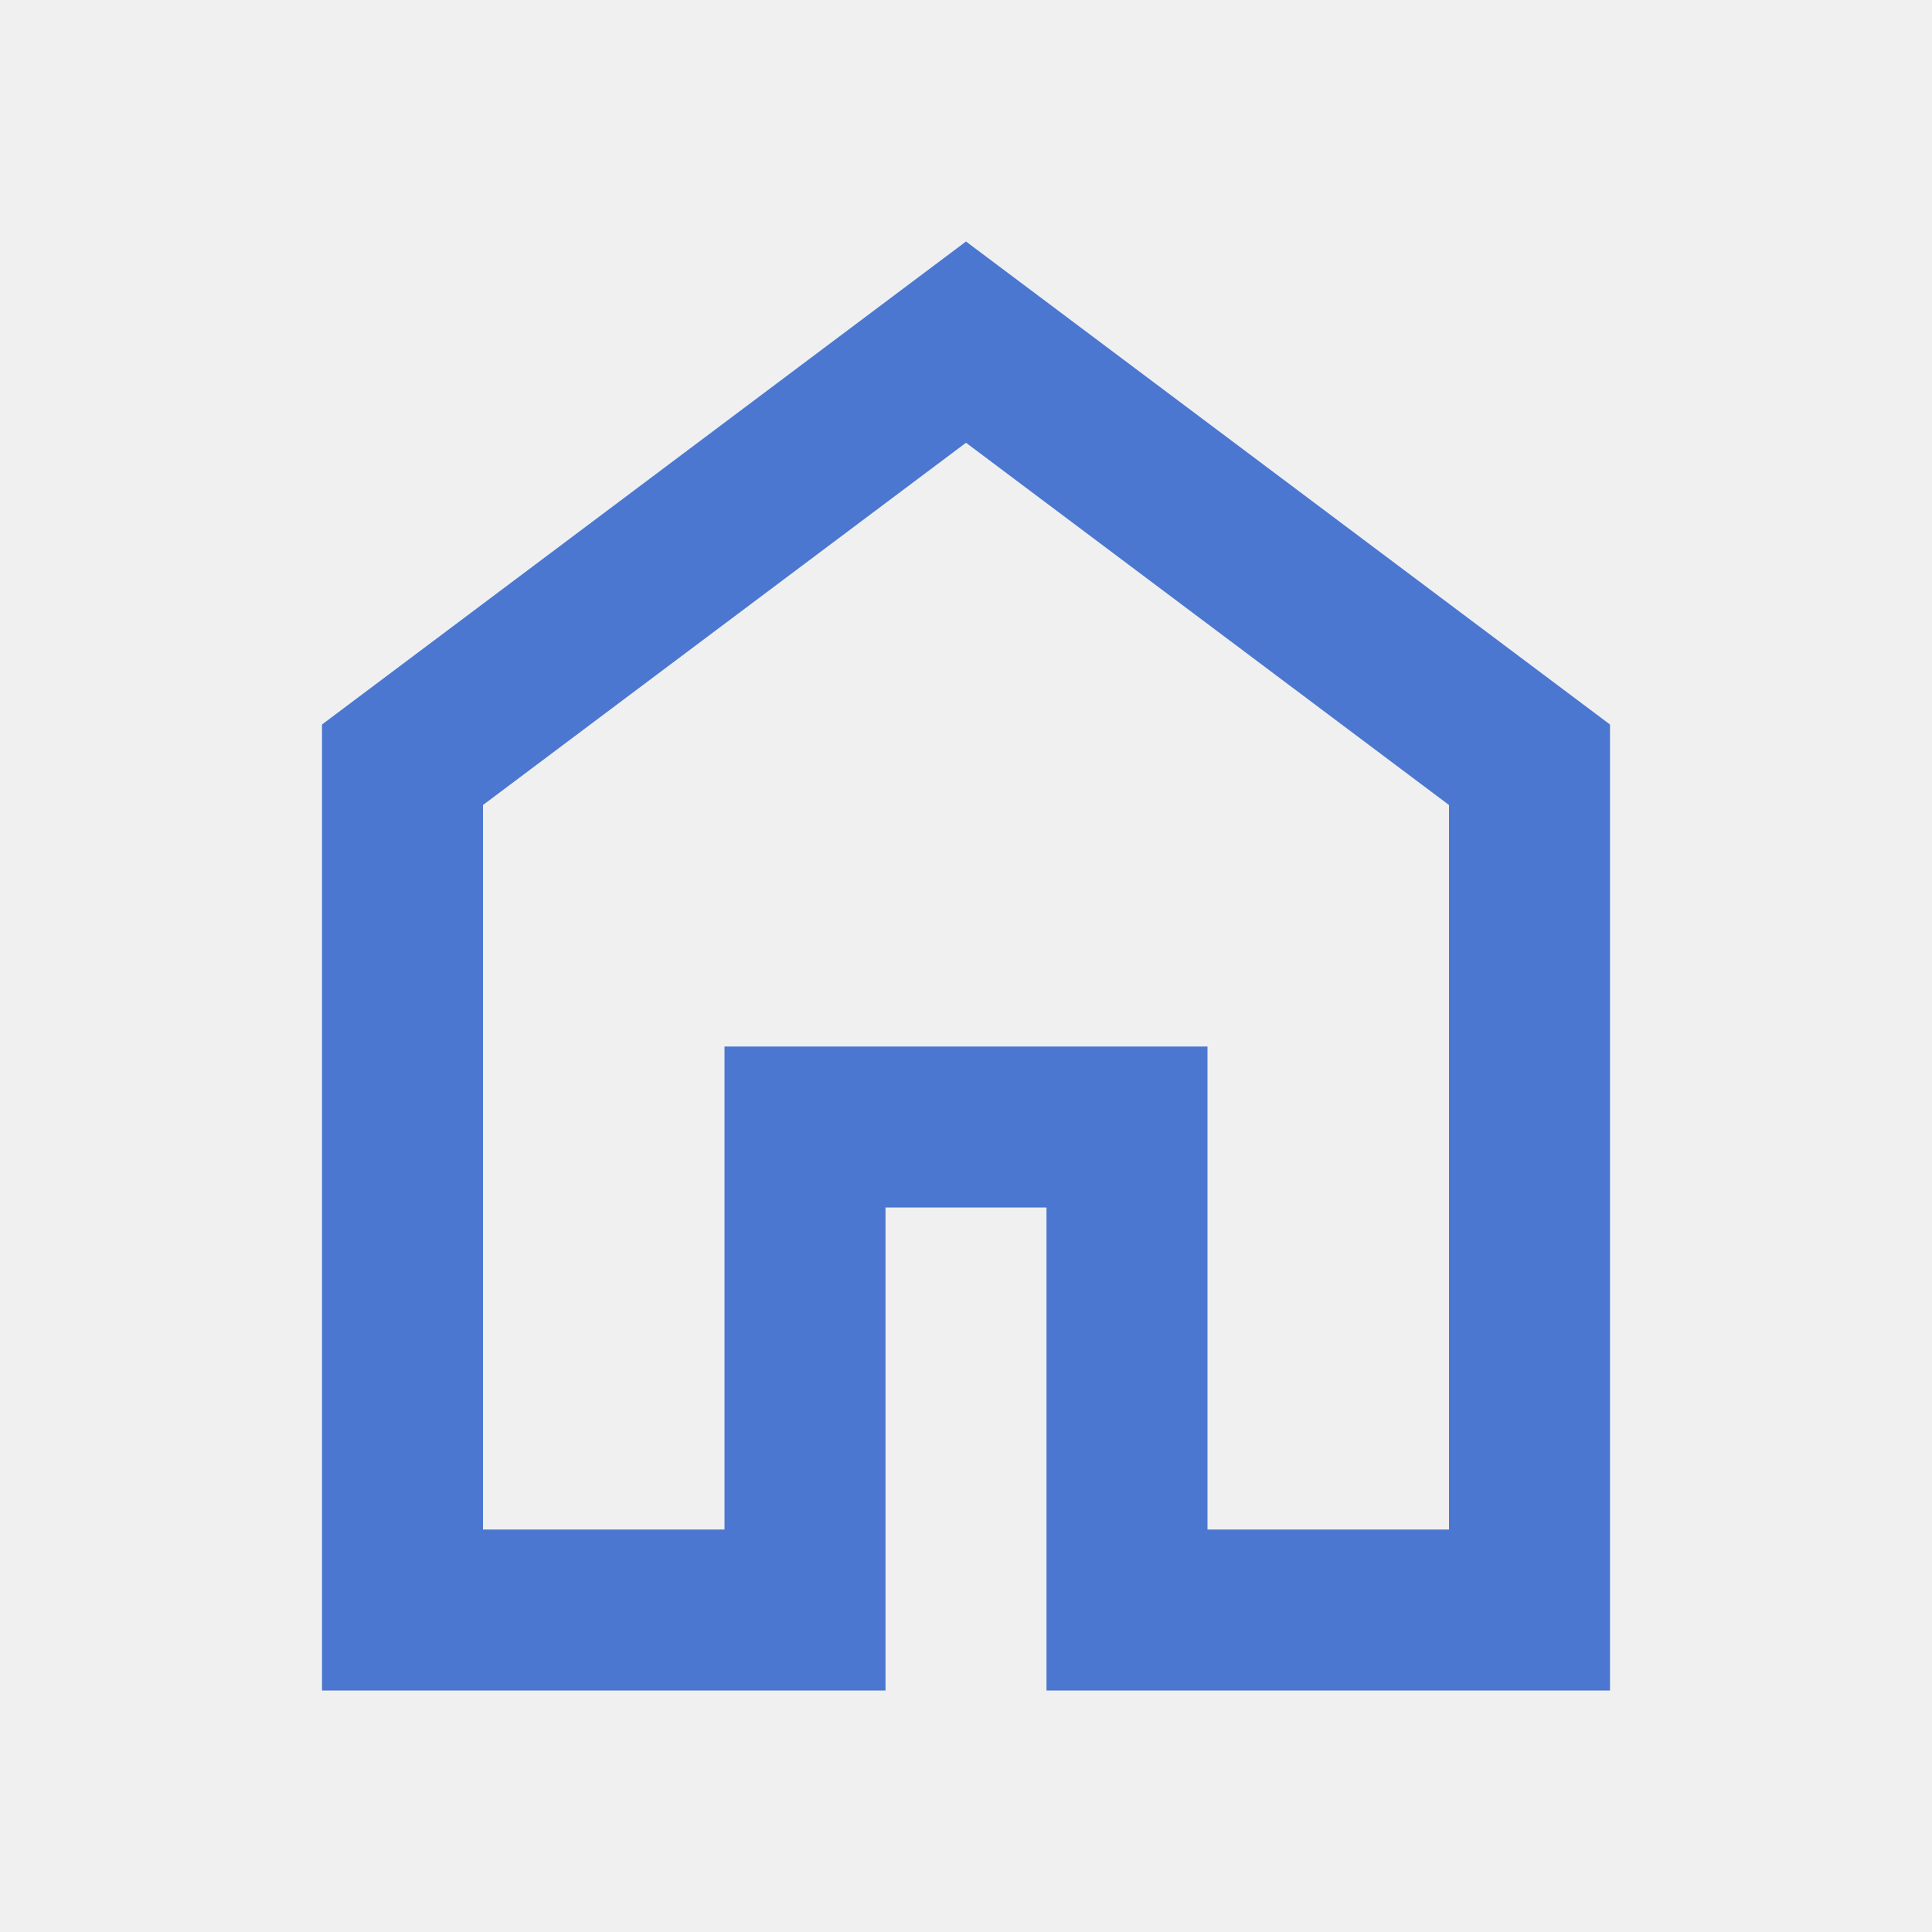
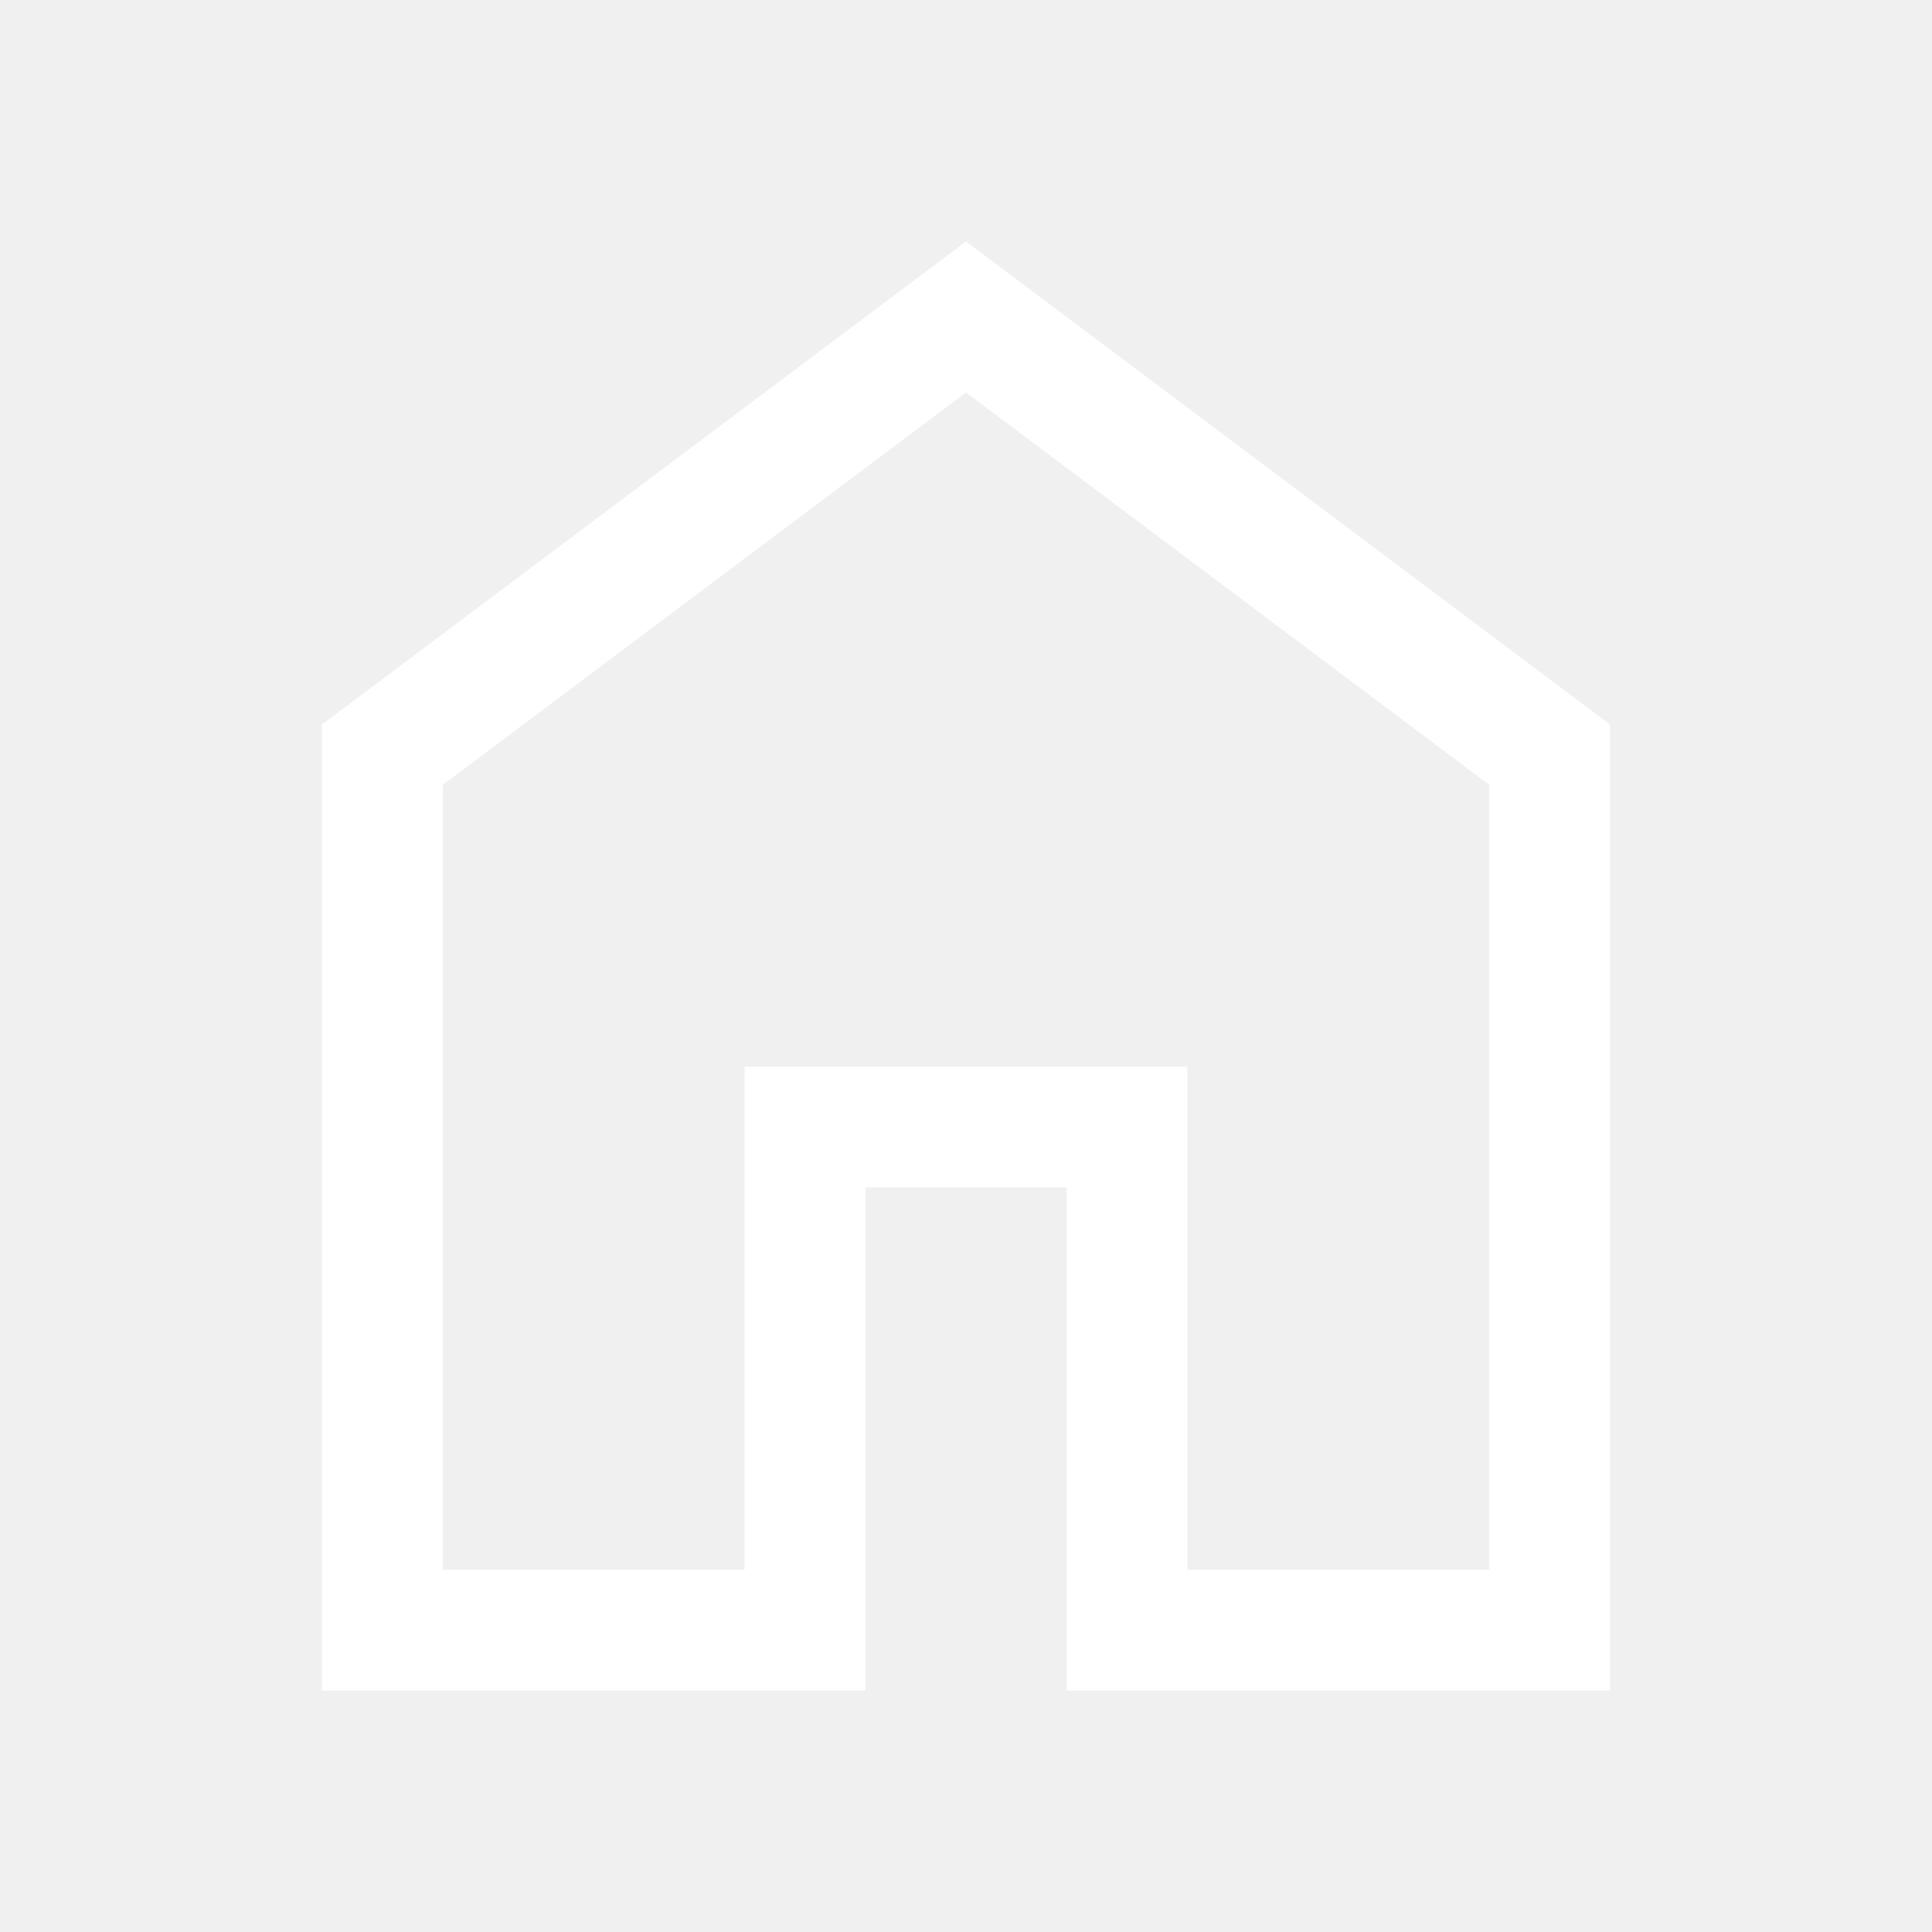
- <svg xmlns="http://www.w3.org/2000/svg" height="24px" viewBox="0 -960 960 960" width="24px" fill="#4B77D1">
-   <path d="M240-200h120v-240h240v240h120v-360L480-740 240-560v360Zm-80 80v-480l320-240 320 240v480H520v-240h-80v240H160Zm320-350Z" />
+ <svg xmlns="http://www.w3.org/2000/svg" height="48px" viewBox="0 -960 960 960" width="48px" fill="#FFFFFF">
+   <path d="M220-180h150v-250h220v250h150v-390L480-765 220-570v390Zm-60 60v-480l320-240 320 240v480H530v-250H430v250H160Zm320-353Z" />
</svg>
